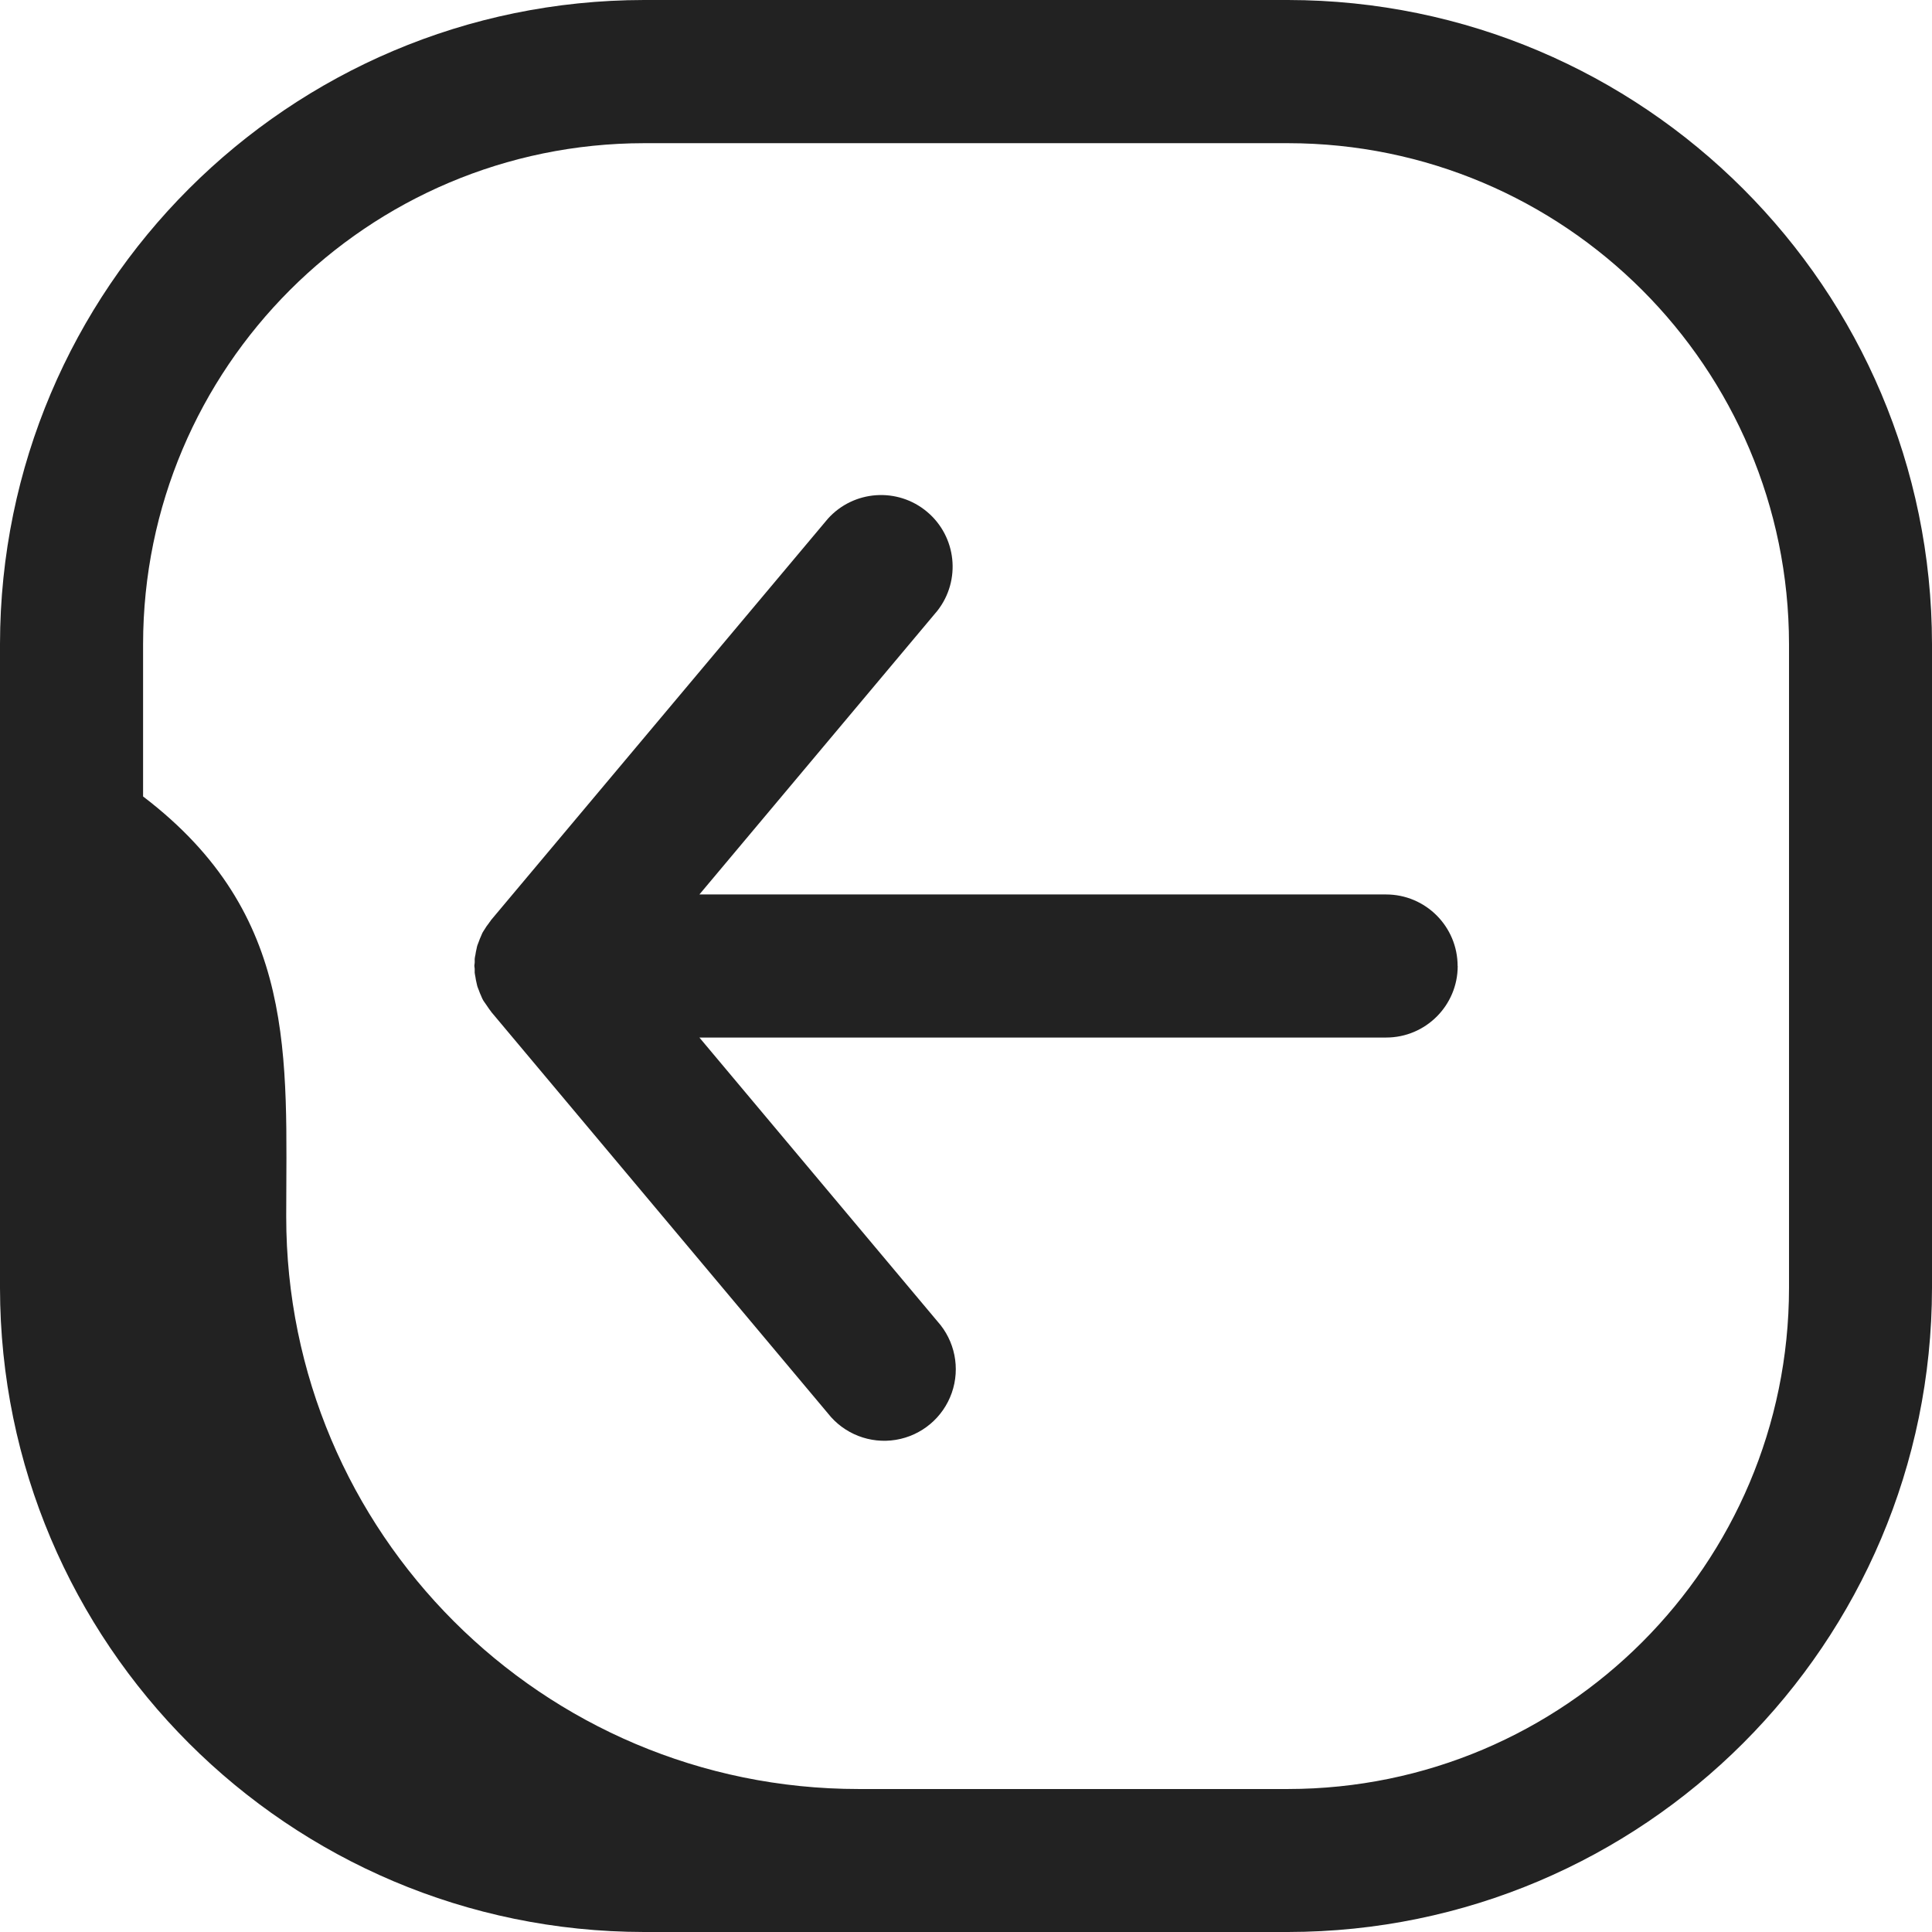
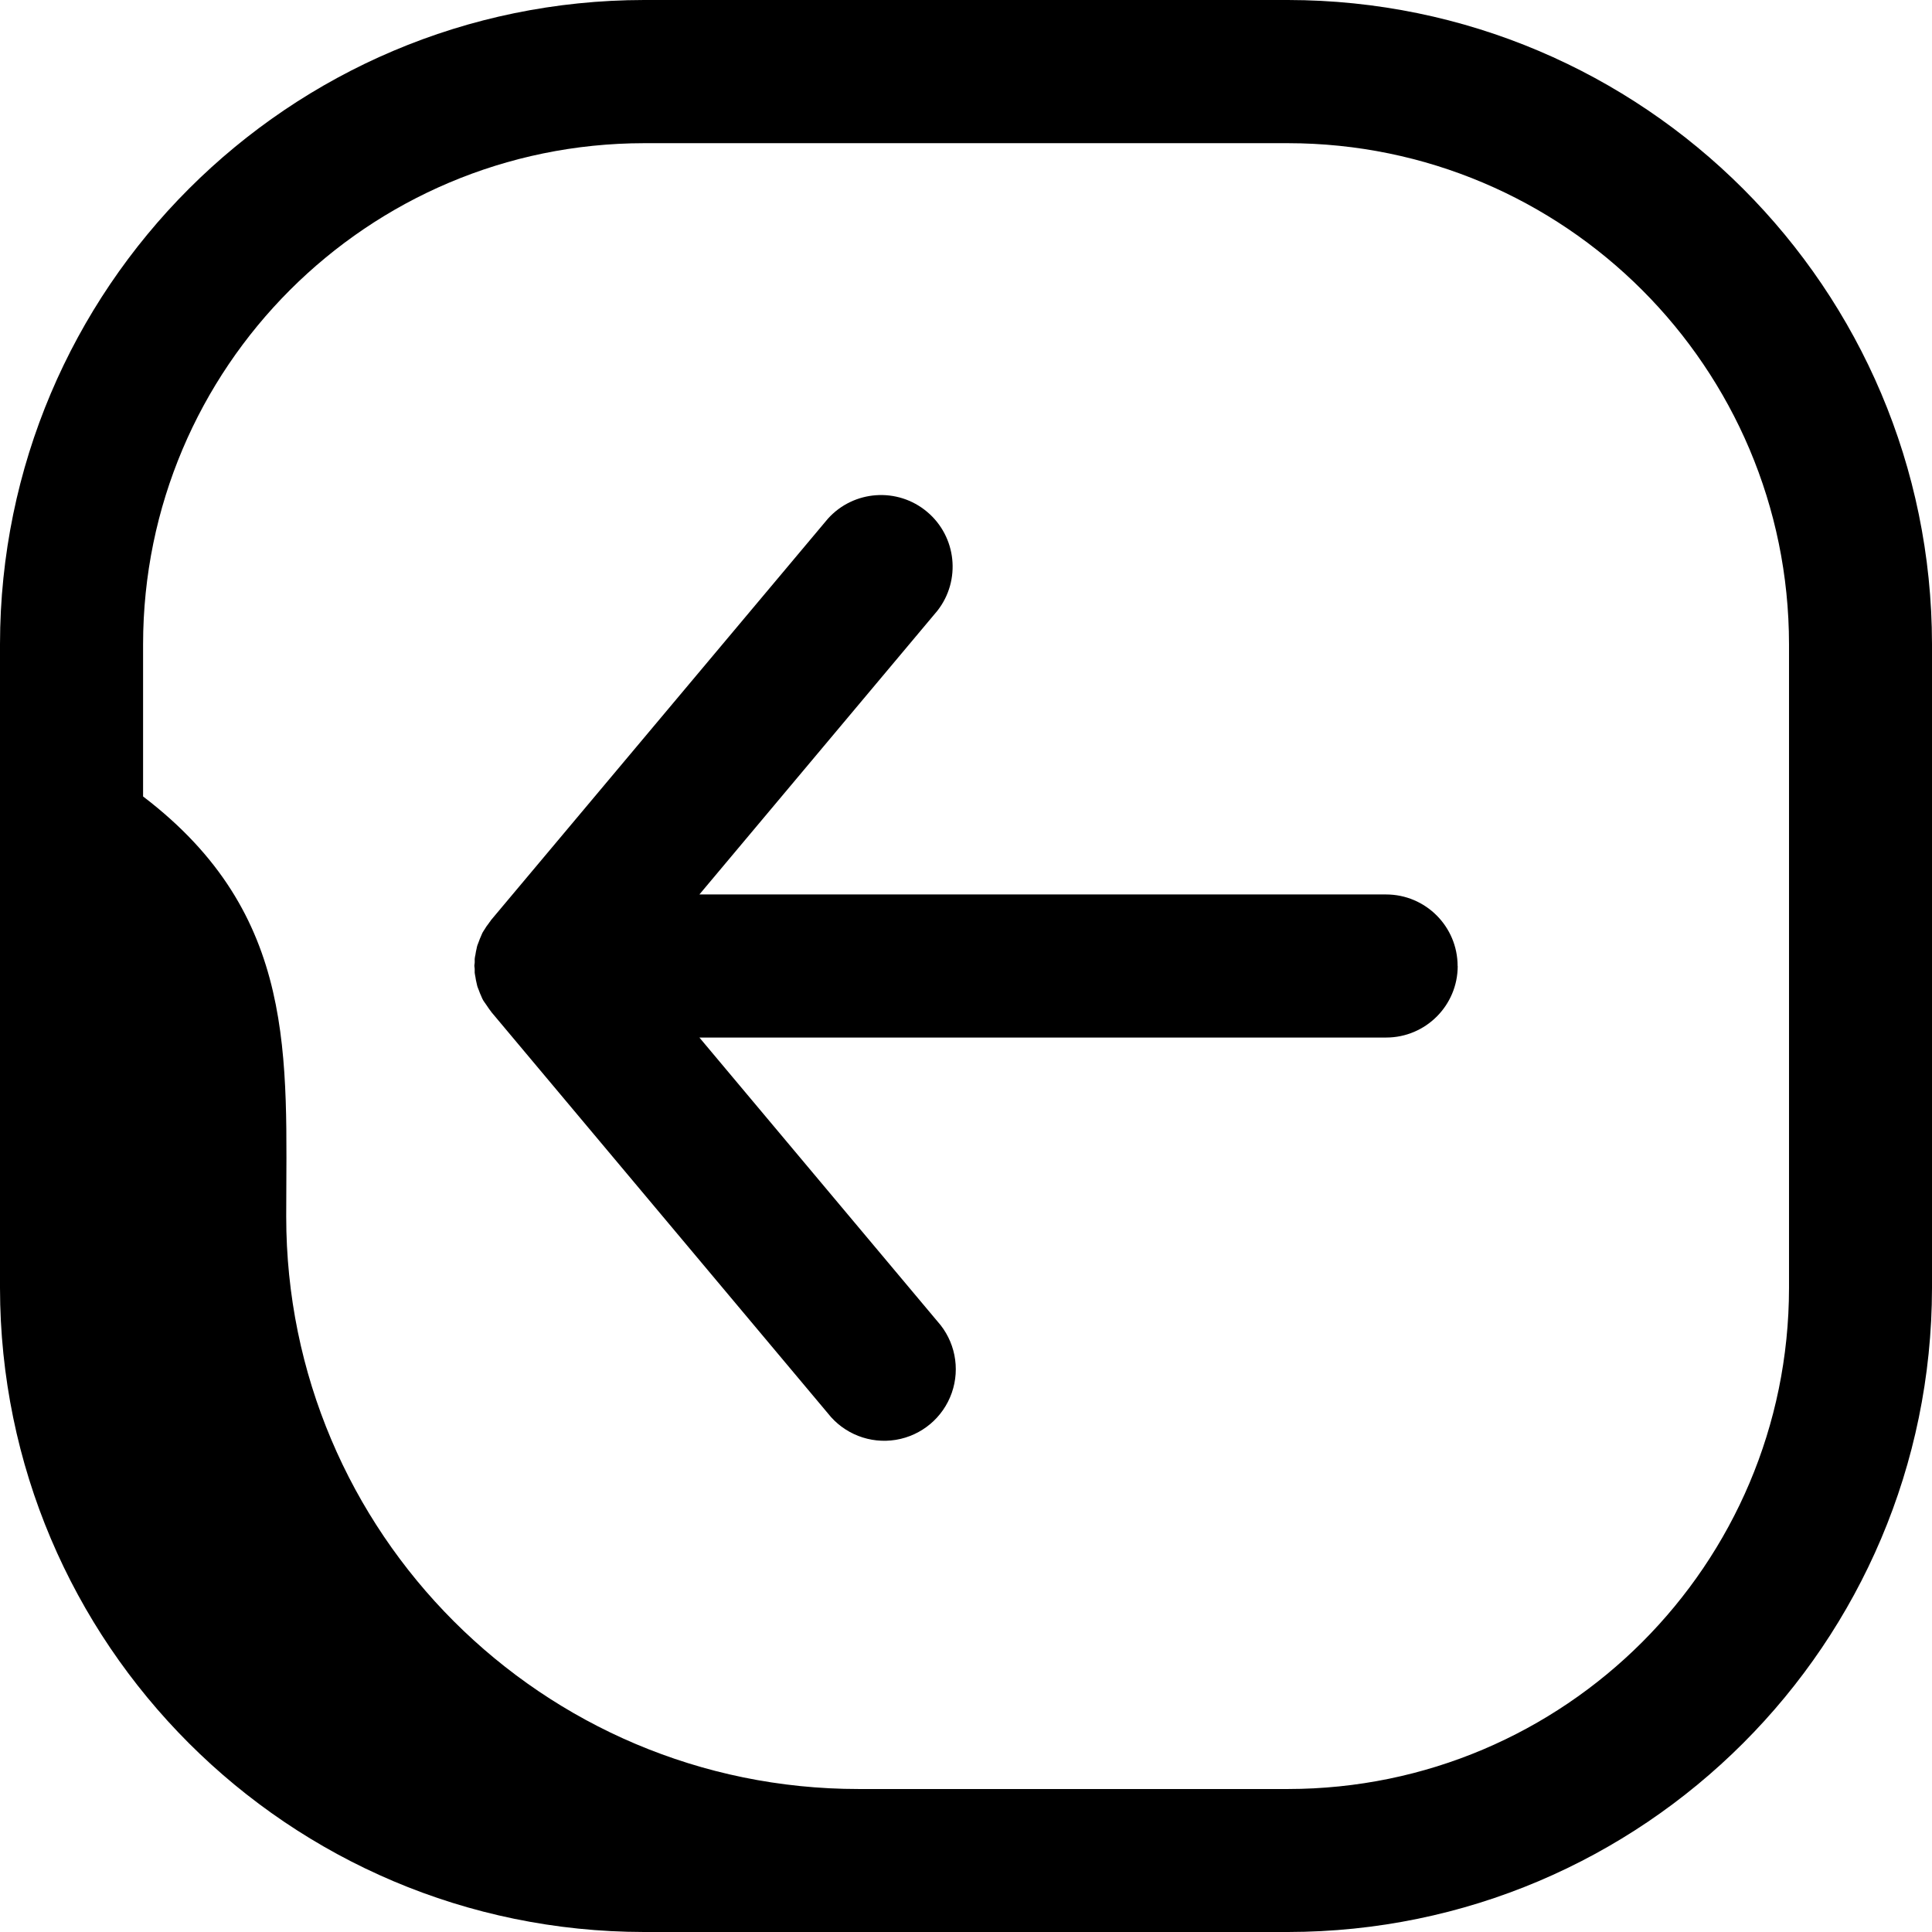
<svg xmlns="http://www.w3.org/2000/svg" width="39.333" height="39.333" viewBox="0 0 39.333 39.333">
-   <defs>
-     <style>.a{fill:#222;}</style>
-   </defs>
  <path class="a" d="M31.222,5H18.111A13.126,13.126,0,0,0,5,18.111V31.222A13.126,13.126,0,0,0,18.111,44.333H31.222A13.126,13.126,0,0,0,44.333,31.222V18.111A13.126,13.126,0,0,0,31.222,5Zm10.2,26.222a10.208,10.208,0,0,1-10.2,10.2H22.481A11.654,11.654,0,0,1,10.827,29.765c0-3.231.25-6.139-2.914-8.55v-3.1a10.208,10.208,0,0,1,10.2-10.2H31.222a10.208,10.208,0,0,1,10.2,10.2Zm-6.745-6.556a1.457,1.457,0,0,1-1.457,1.457H19.239L24.084,31.9a1.457,1.457,0,1,1-2.23,1.873L15,25.6c0-.005-.007-.012-.011-.017-.017-.02-.031-.042-.046-.063s-.048-.073-.073-.106-.032-.047-.046-.073-.018-.042-.028-.064a1.065,1.065,0,0,1-.047-.116c-.01-.028-.024-.055-.032-.084s-.009-.044-.015-.066a1.093,1.093,0,0,1-.023-.12c-.005-.029-.012-.058-.015-.088a.708.708,0,0,1,0-.079c0-.026-.007-.039-.007-.06s.005-.039.007-.06,0-.052,0-.079a.59.59,0,0,1,.015-.088,1.093,1.093,0,0,1,.023-.12c.005-.023.008-.044.015-.066s.022-.056.032-.084.029-.079.047-.116c.01-.022.017-.043.028-.064s.031-.048.046-.073a.786.786,0,0,1,.073-.106c.015-.021.029-.043.046-.063,0-.005.007-.012.011-.017l6.855-8.168a1.457,1.457,0,0,1,2.23,1.873L19.239,23.21H33.218a1.457,1.457,0,0,1,1.457,1.457Z" transform="translate(-5 -5)" />
</svg>
